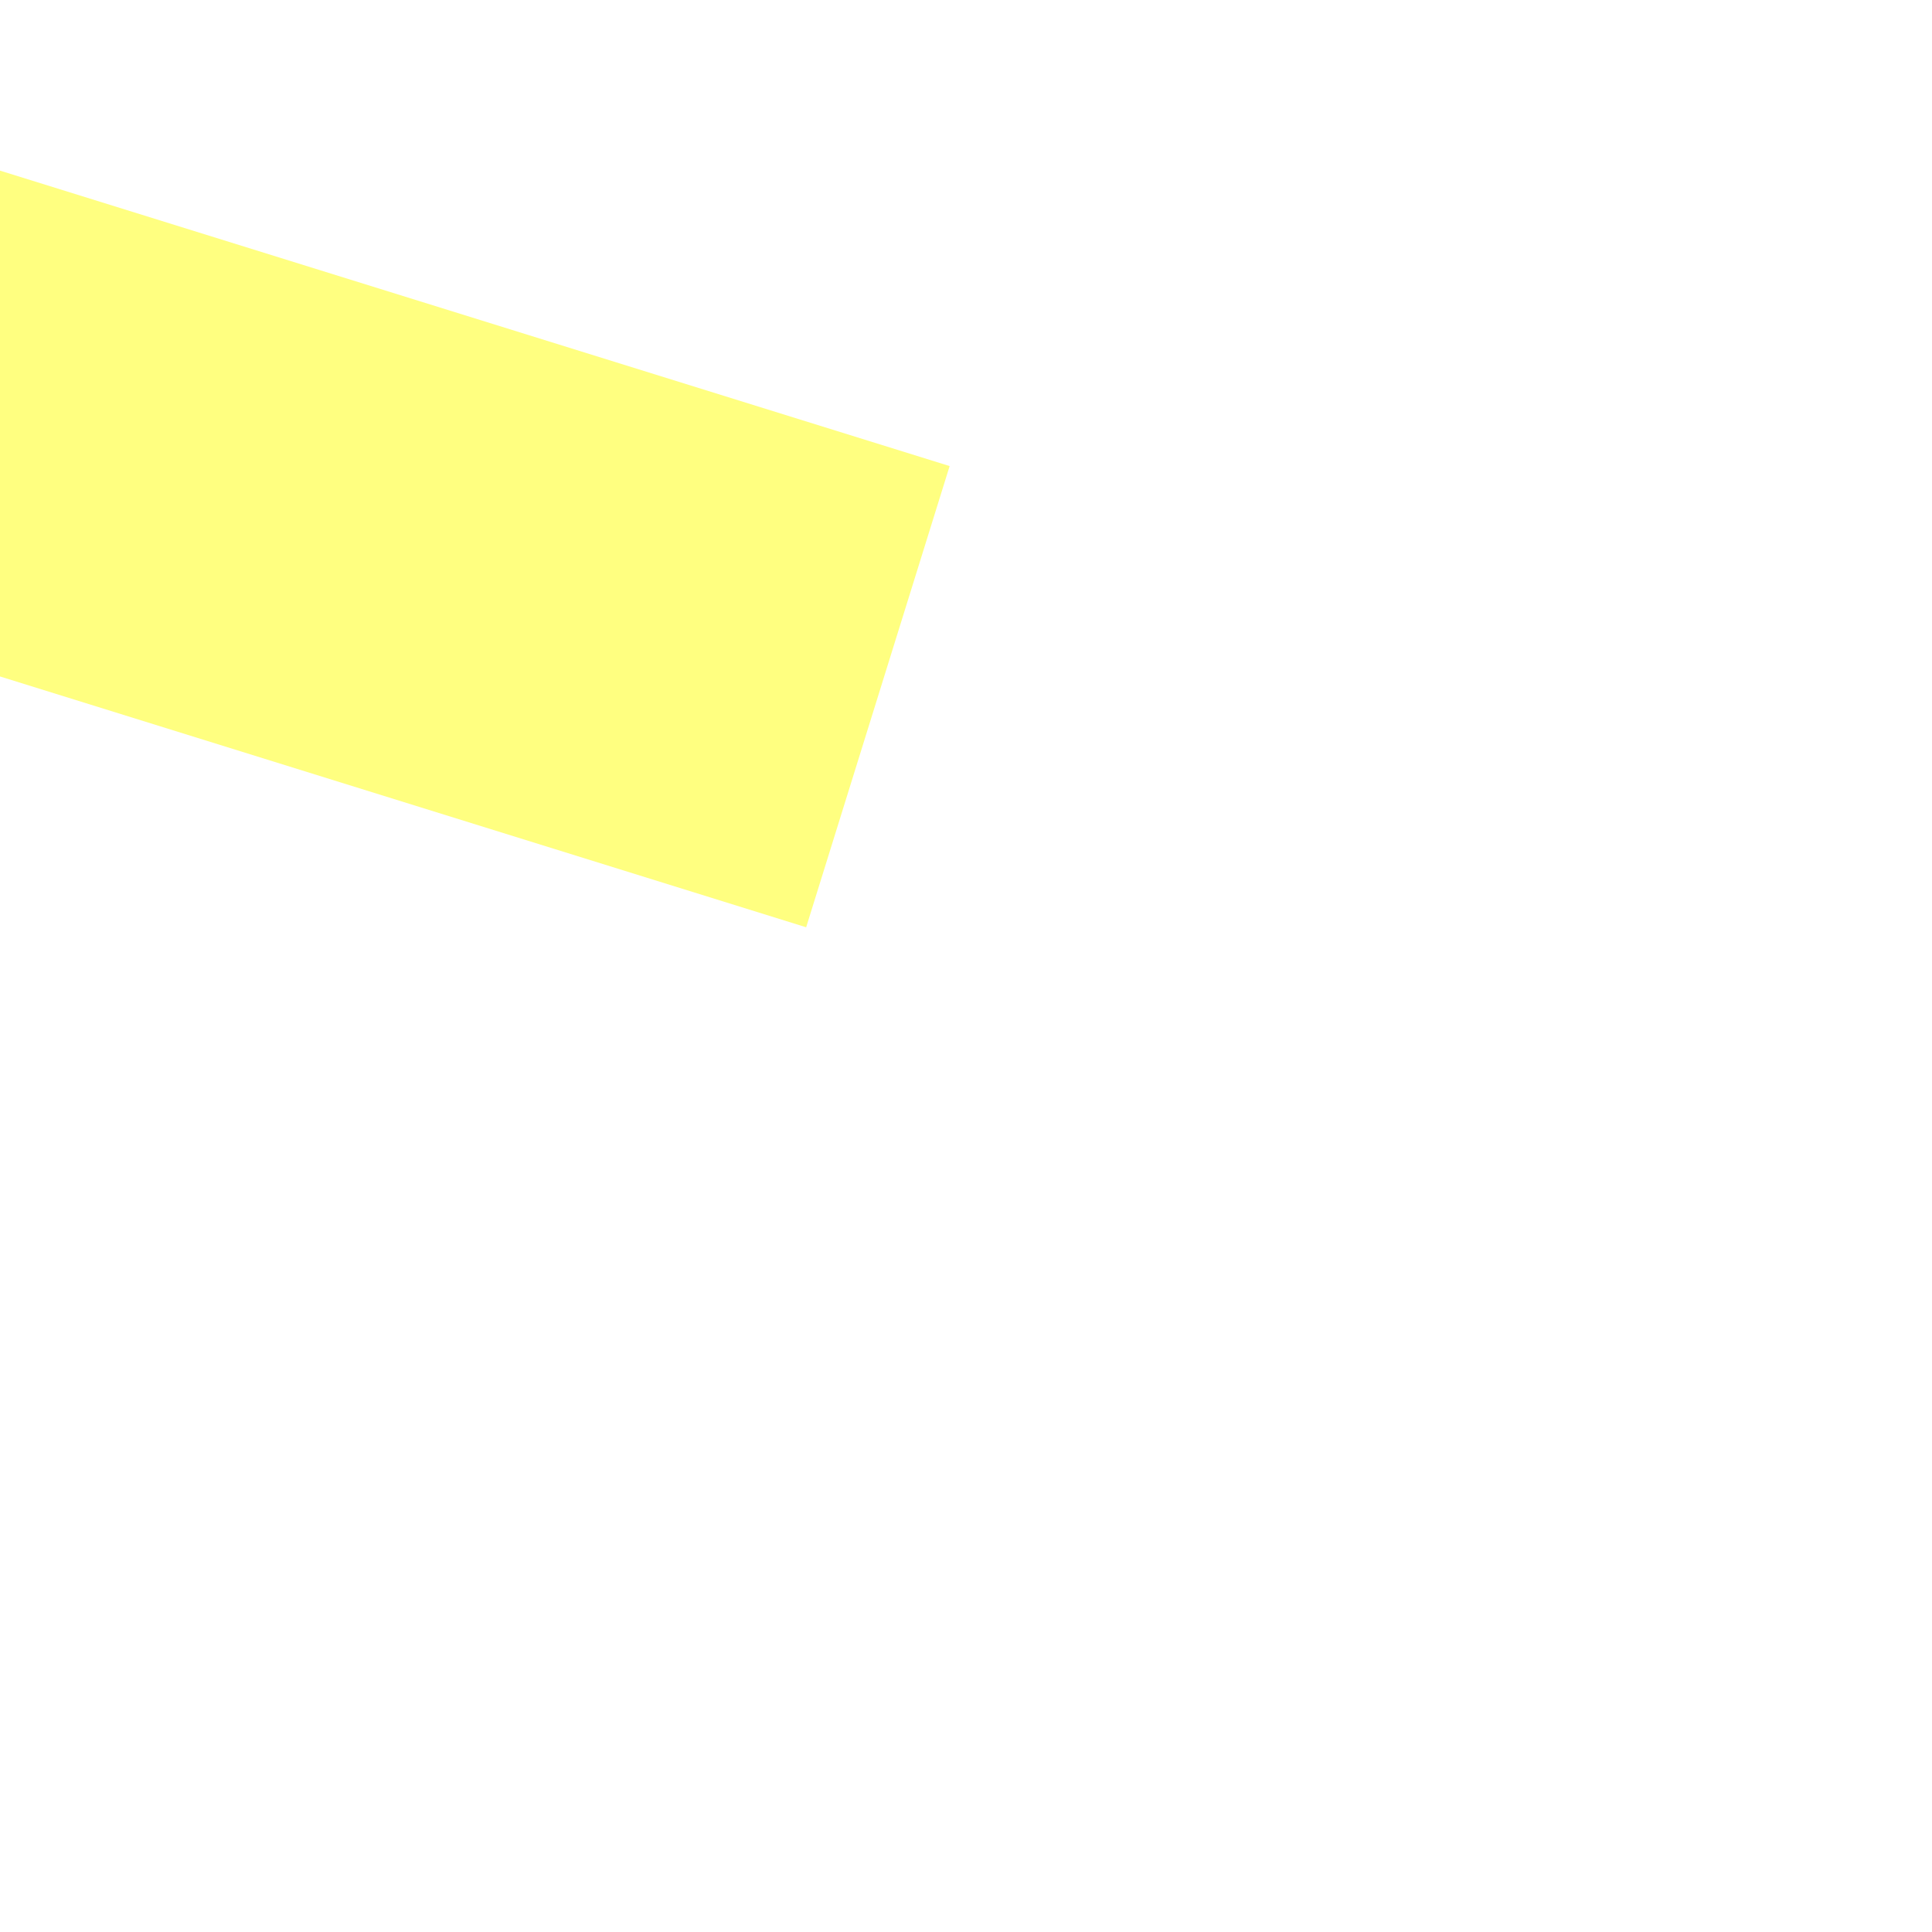
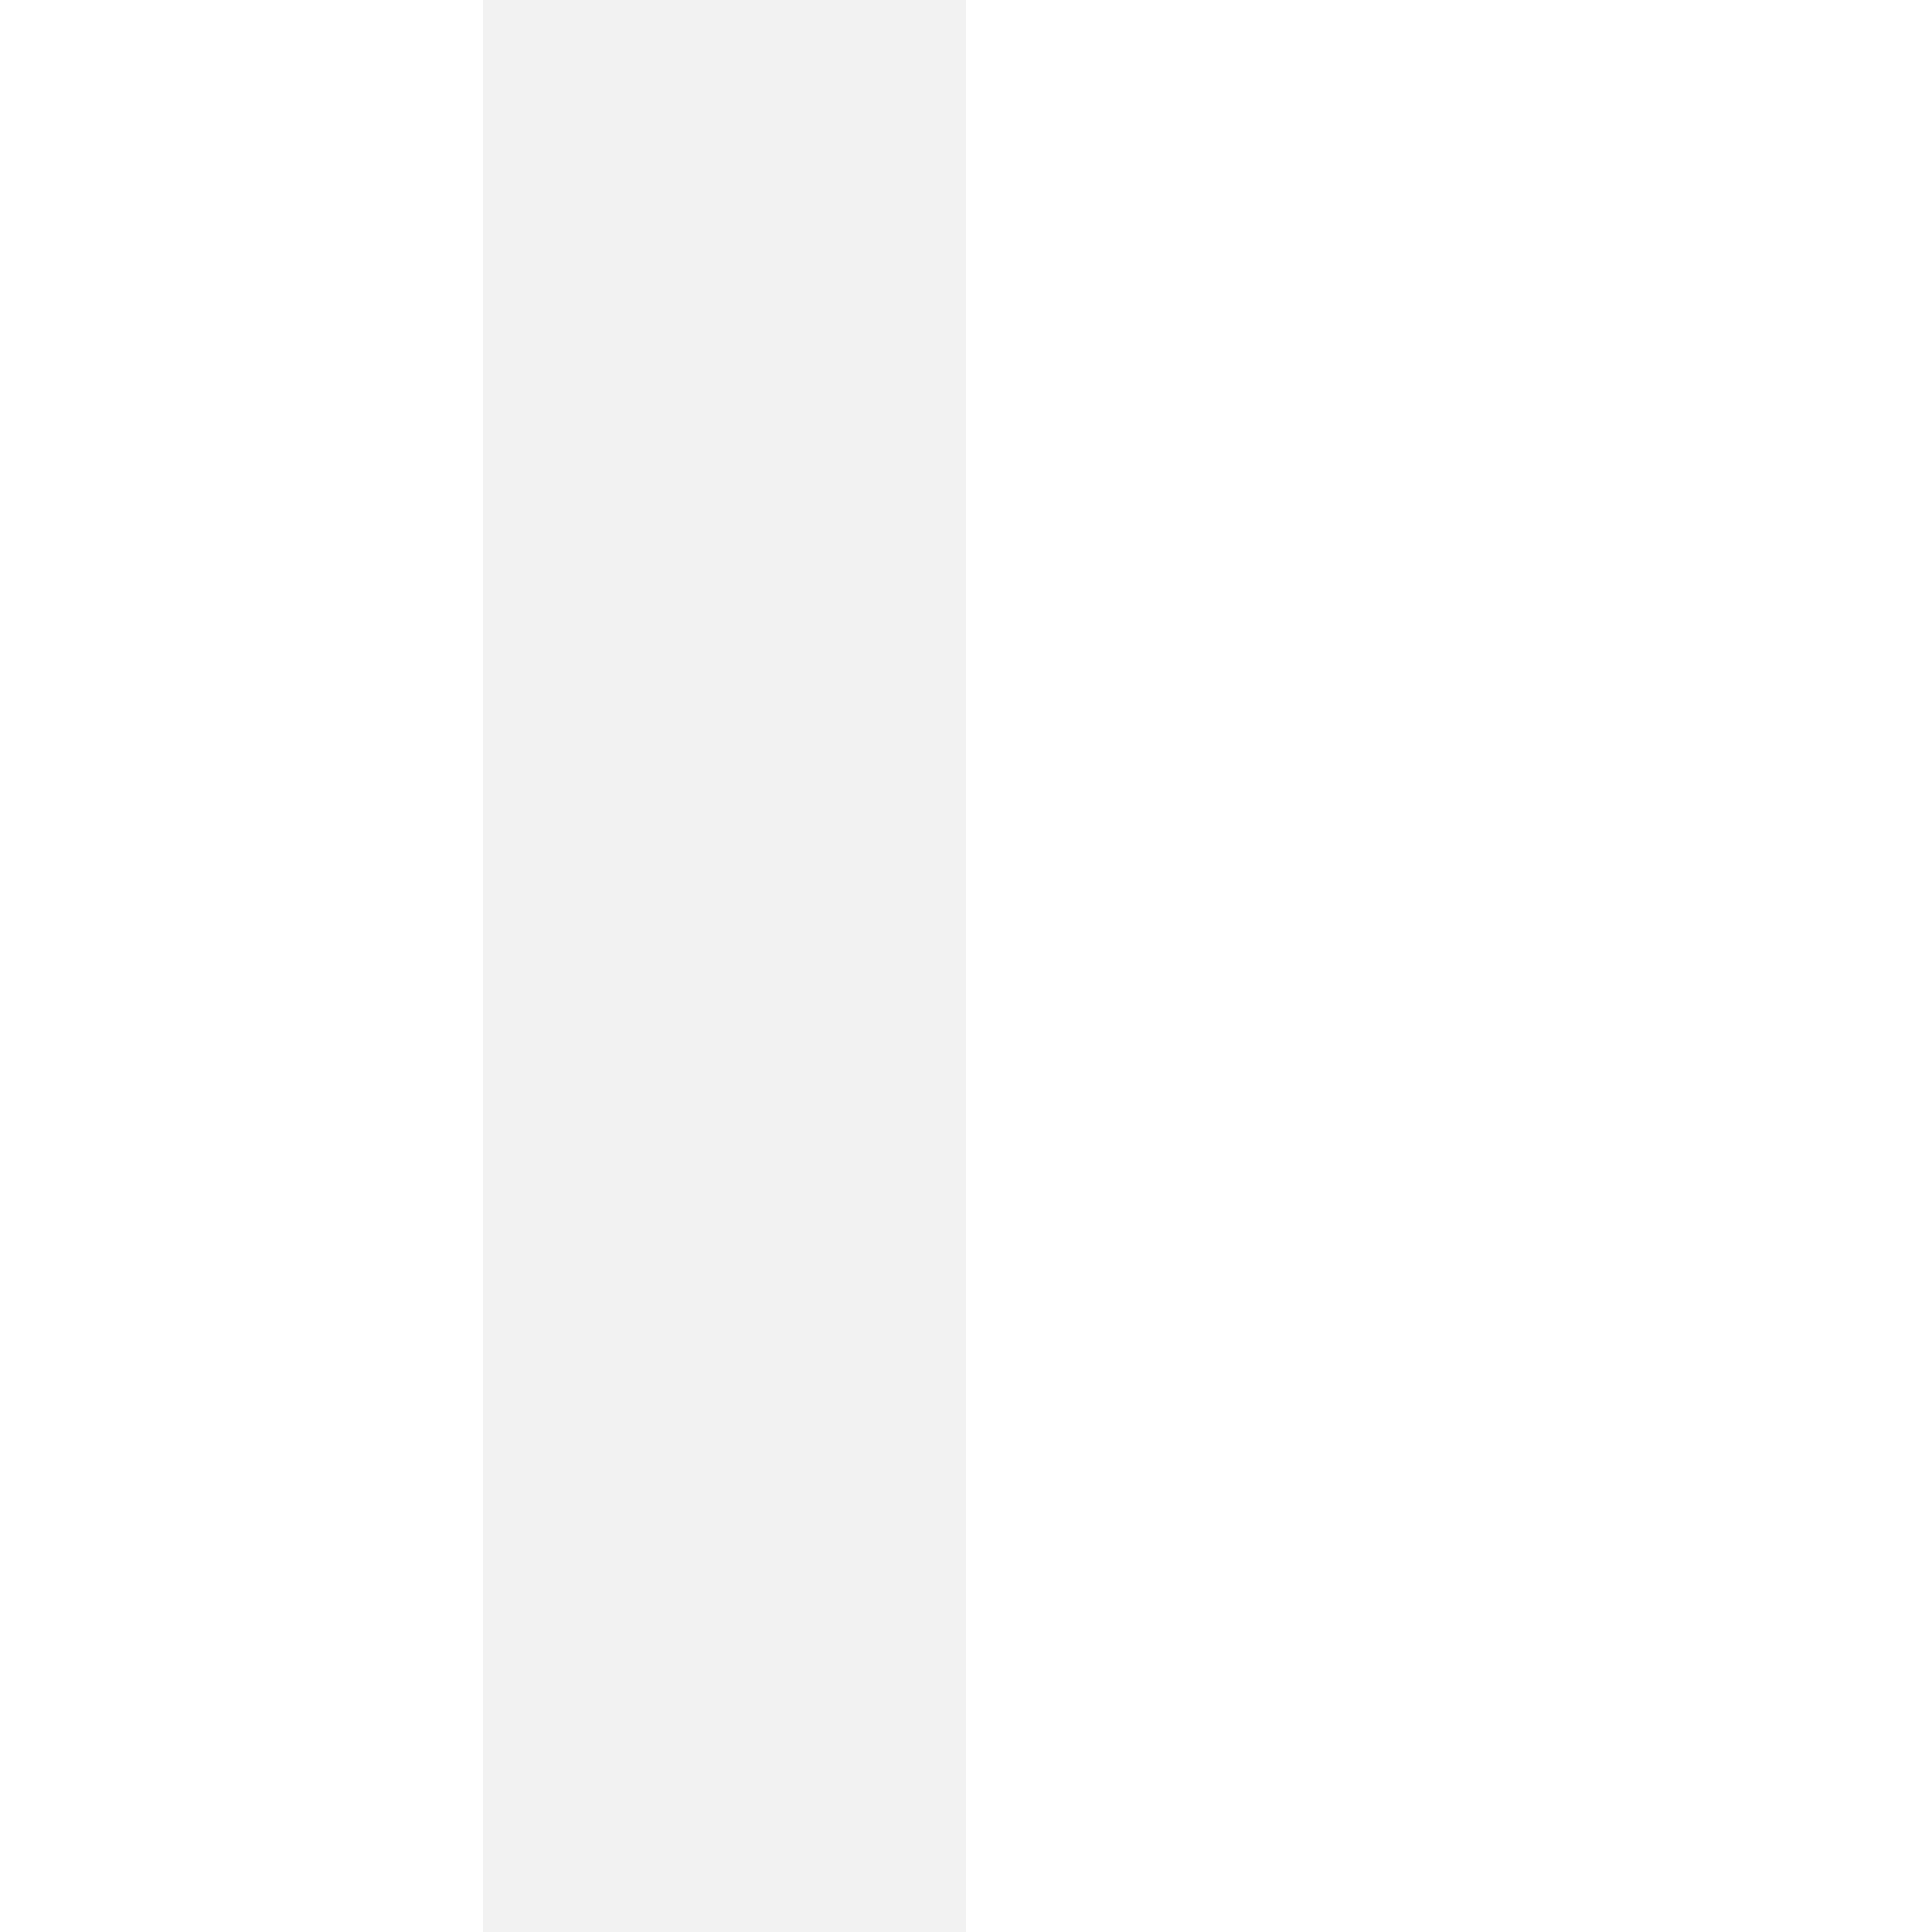
- <svg xmlns="http://www.w3.org/2000/svg" version="1.1" width="4px" height="4px" preserveAspectRatio="xMinYMid meet" viewBox="410 3843  4 2">
-   <path d="M 409 3828.8  L 415 3822.5  L 409 3816.2  L 409 3828.8  Z " fill-rule="nonzero" fill="#ffff80" stroke="none" transform="matrix(-0.9548568 -0.2970666 0.2970666 -0.9548568 -462.0887 7574.779 )" />
-   <path d="M 274 3822.5  L 410 3822.5  " stroke-width="1" stroke-dasharray="9,4" stroke="#ffff80" fill="none" transform="matrix(-0.9548568 -0.2970666 0.2970666 -0.9548568 -462.0887 7574.779 )" />
+ <svg xmlns="http://www.w3.org/2000/svg" version="1.1" width="4px" height="4px" preserveAspectRatio="xMinYMid meet" viewBox="906 4023  4 2">
+   <path d="M 925.5 4053.3  L 931.5 4047  L 925.5 4040.7  L 925.5 4053.3  Z " fill-rule="nonzero" fill="#f2f2f2" stroke="none" transform="matrix(6.12303176911189E-17 1 -1 6.12303176911189E-17 4954.5 3138.5 )" />
+   <path d="M 883.5 4047  L 926.5 4047  " stroke-width="1" stroke="#f2f2f2" fill="none" transform="matrix(6.12303176911189E-17 1 -1 6.12303176911189E-17 4954.5 3138.5 )" />
</svg>
